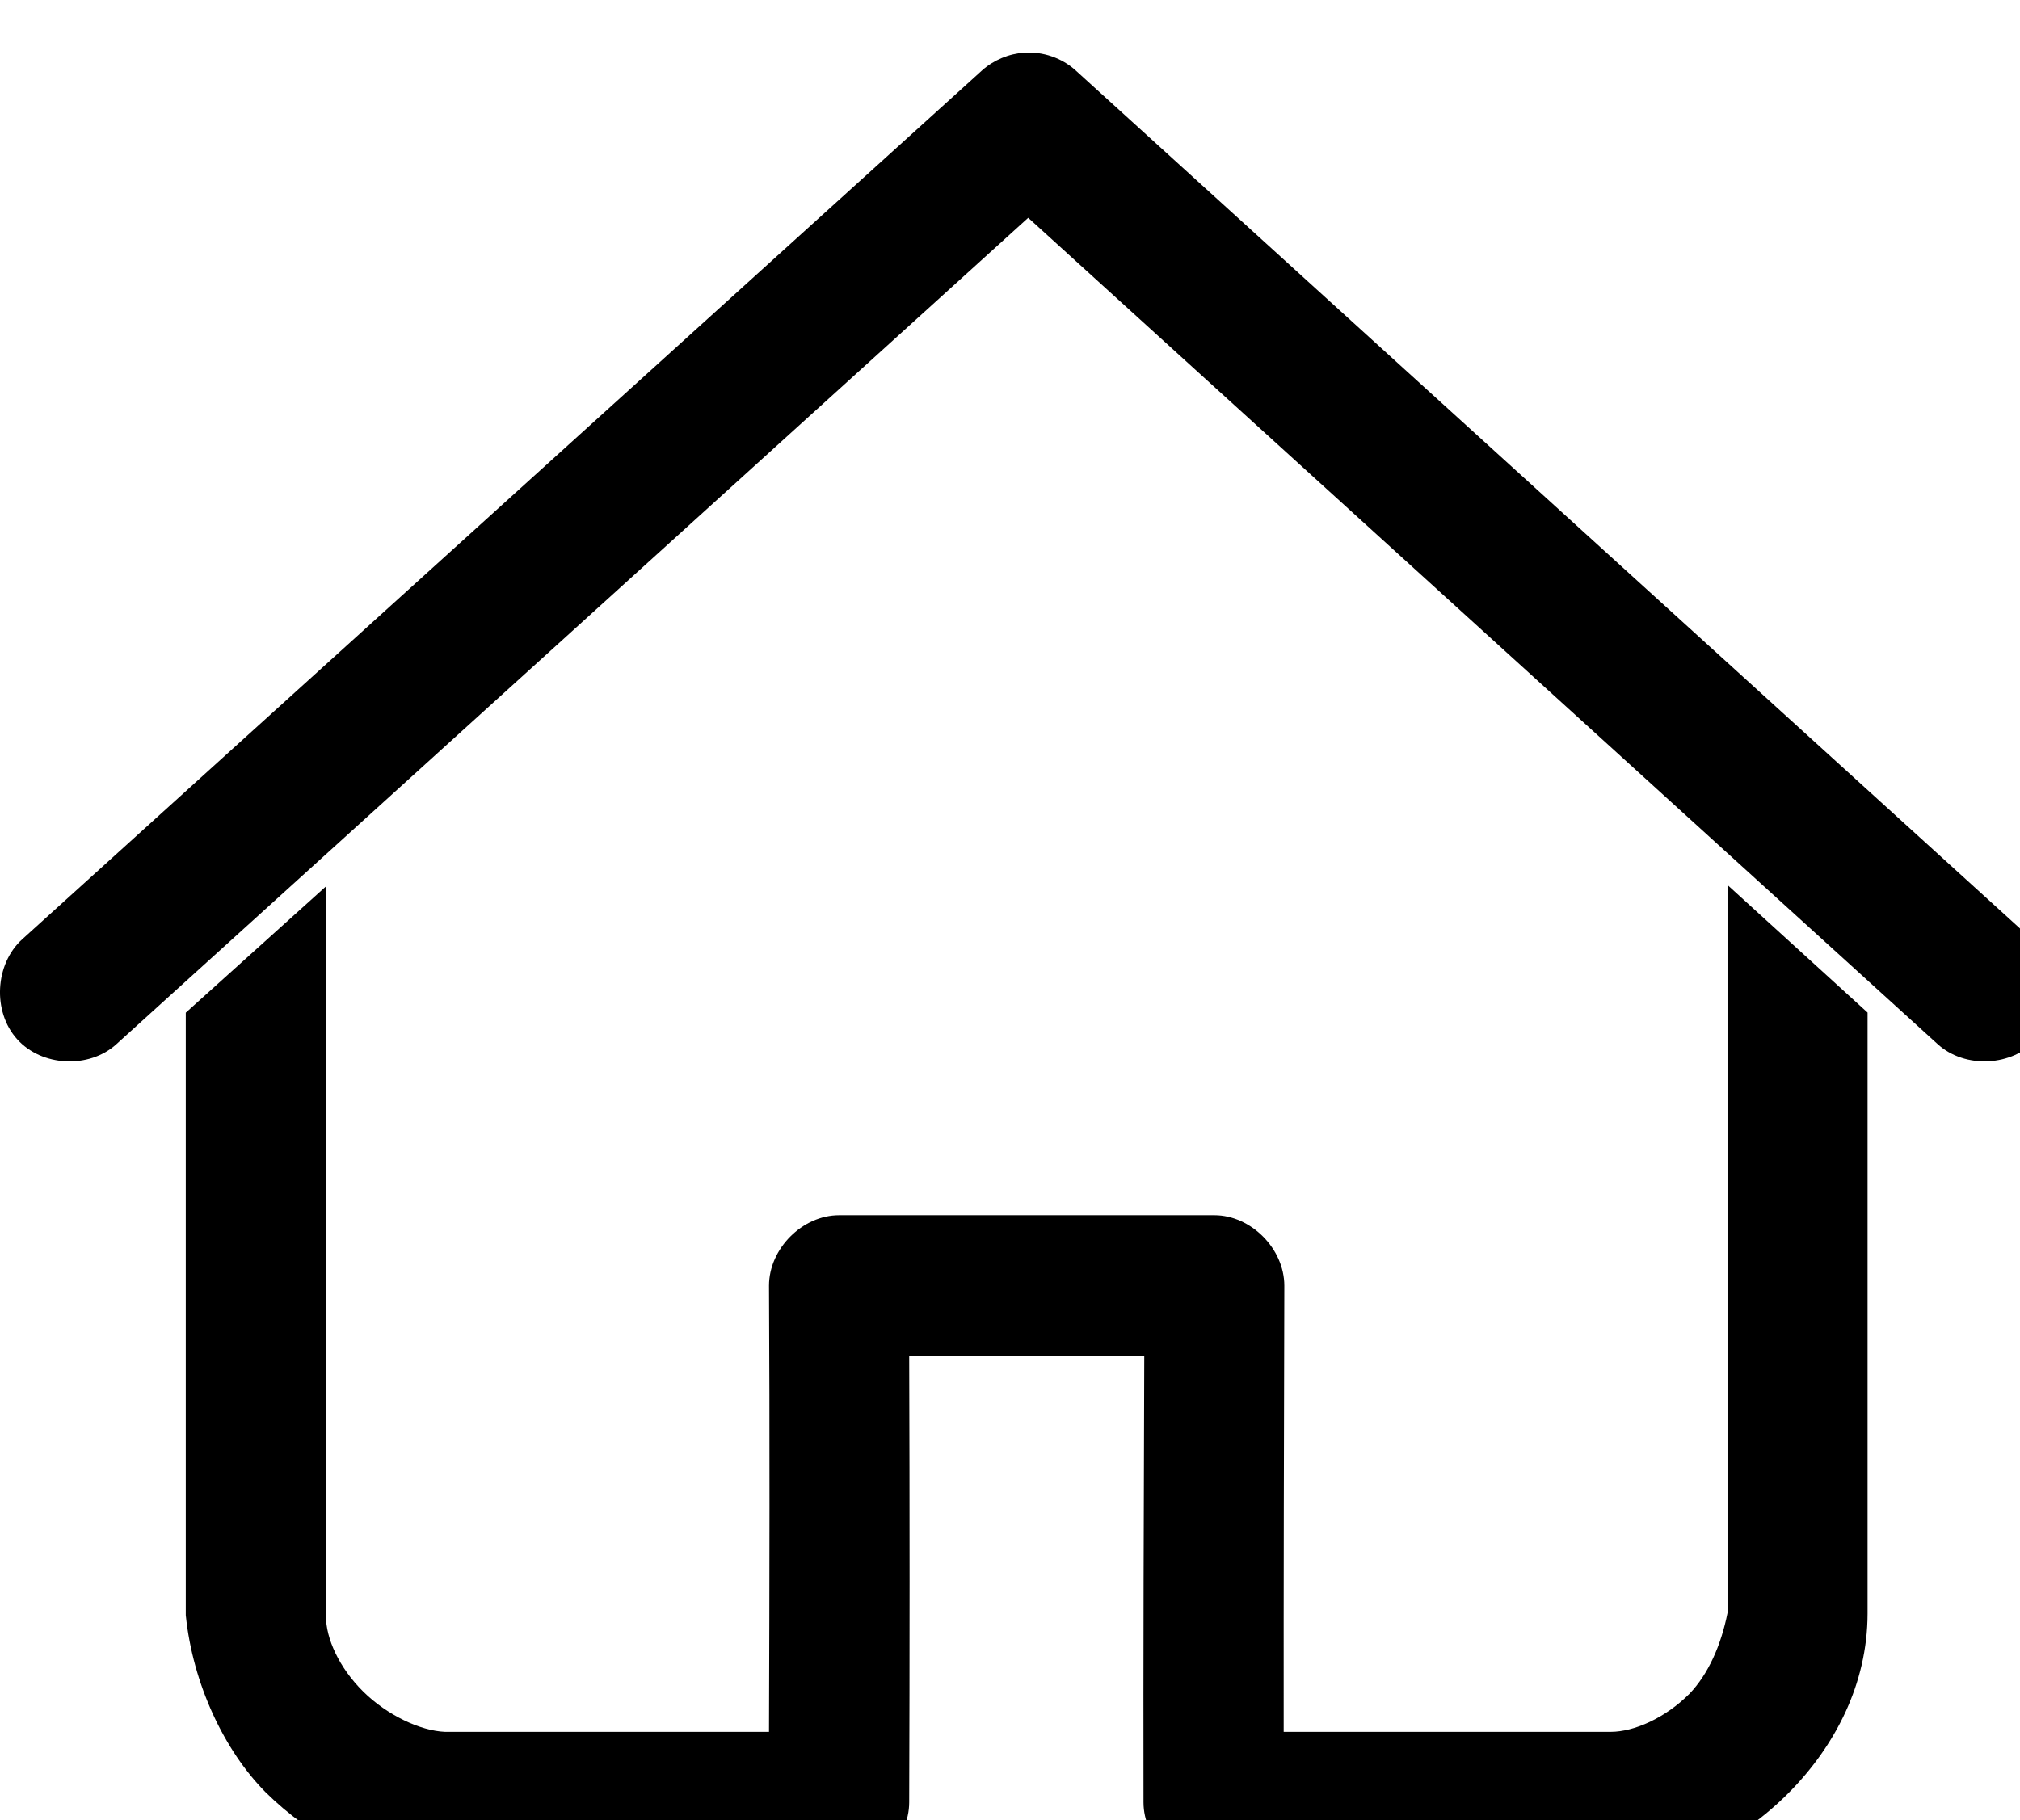
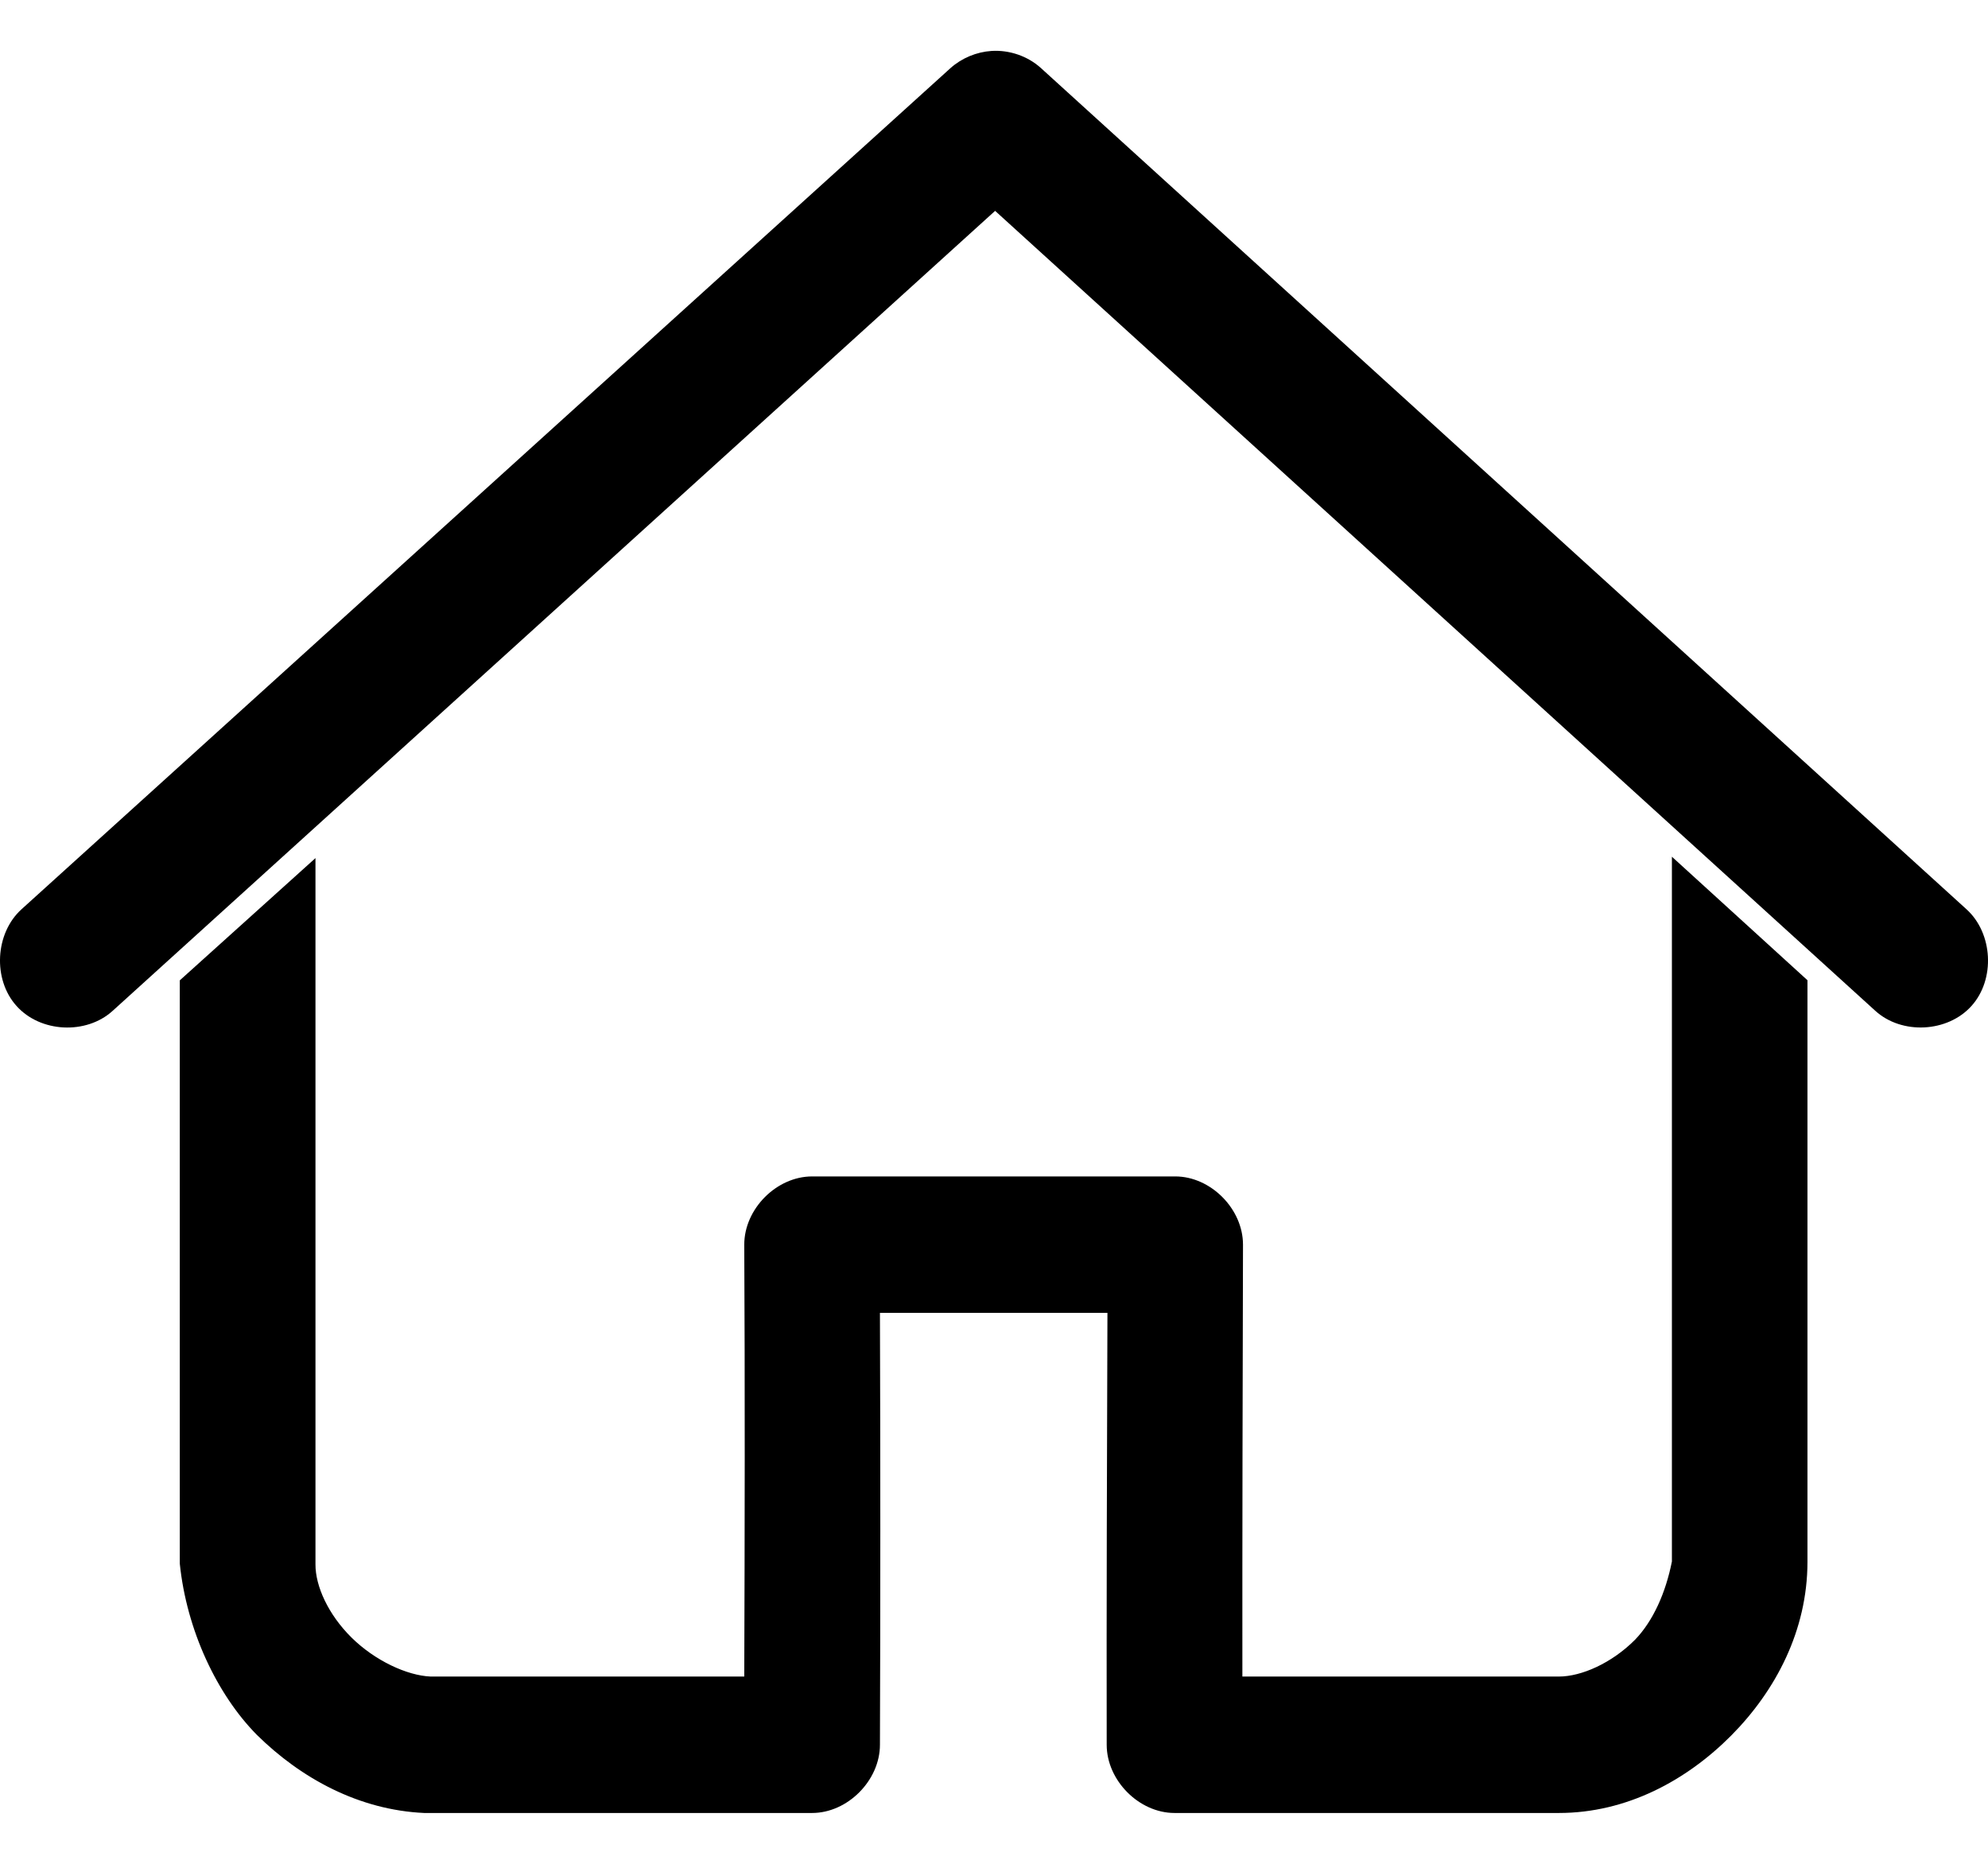
- <svg xmlns="http://www.w3.org/2000/svg" viewbox="0 0 16 15" fill="none">
+ <svg xmlns="http://www.w3.org/2000/svg" viewBox="0 0 16 15" fill="none">
  <path d="M7.98 0.41C7.859 0.418 7.741 0.467 7.65 0.548L0.173 7.318C-0.04 7.511 -0.06 7.882 0.133 8.096C0.325 8.311 0.694 8.329 0.907 8.135L8.009 1.697L15.093 8.135C15.306 8.329 15.675 8.31 15.867 8.096C16.06 7.882 16.04 7.511 15.827 7.318L8.378 0.548C8.271 0.451 8.124 0.401 7.98 0.41ZM13.456 6.895V12.567C13.406 12.818 13.306 13.044 13.16 13.196C12.972 13.385 12.728 13.493 12.546 13.493H9.999C9.998 12.356 10.001 11.122 10.004 10.017C10.004 9.729 9.744 9.468 9.459 9.468H6.536C6.25 9.468 5.99 9.729 5.99 10.017C5.996 11.119 5.994 12.349 5.99 13.493C5.178 13.493 4.245 13.493 3.466 13.493C3.275 13.485 3.016 13.364 2.829 13.179C2.641 12.993 2.538 12.764 2.539 12.59V6.906L1.447 7.89V12.584C1.502 13.121 1.747 13.638 2.067 13.962C2.424 14.314 2.89 14.567 3.414 14.591C4.453 14.591 5.496 14.591 6.536 14.591C6.822 14.591 7.082 14.329 7.082 14.042C7.086 12.936 7.086 11.708 7.082 10.566H8.913C8.909 11.709 8.905 12.948 8.907 14.042C8.907 14.329 9.167 14.591 9.453 14.591H12.546C13.092 14.591 13.574 14.329 13.933 13.968C14.292 13.606 14.546 13.122 14.547 12.572V7.889C14.184 7.558 13.819 7.226 13.456 6.895Z" fill="currentColor" />
</svg>
